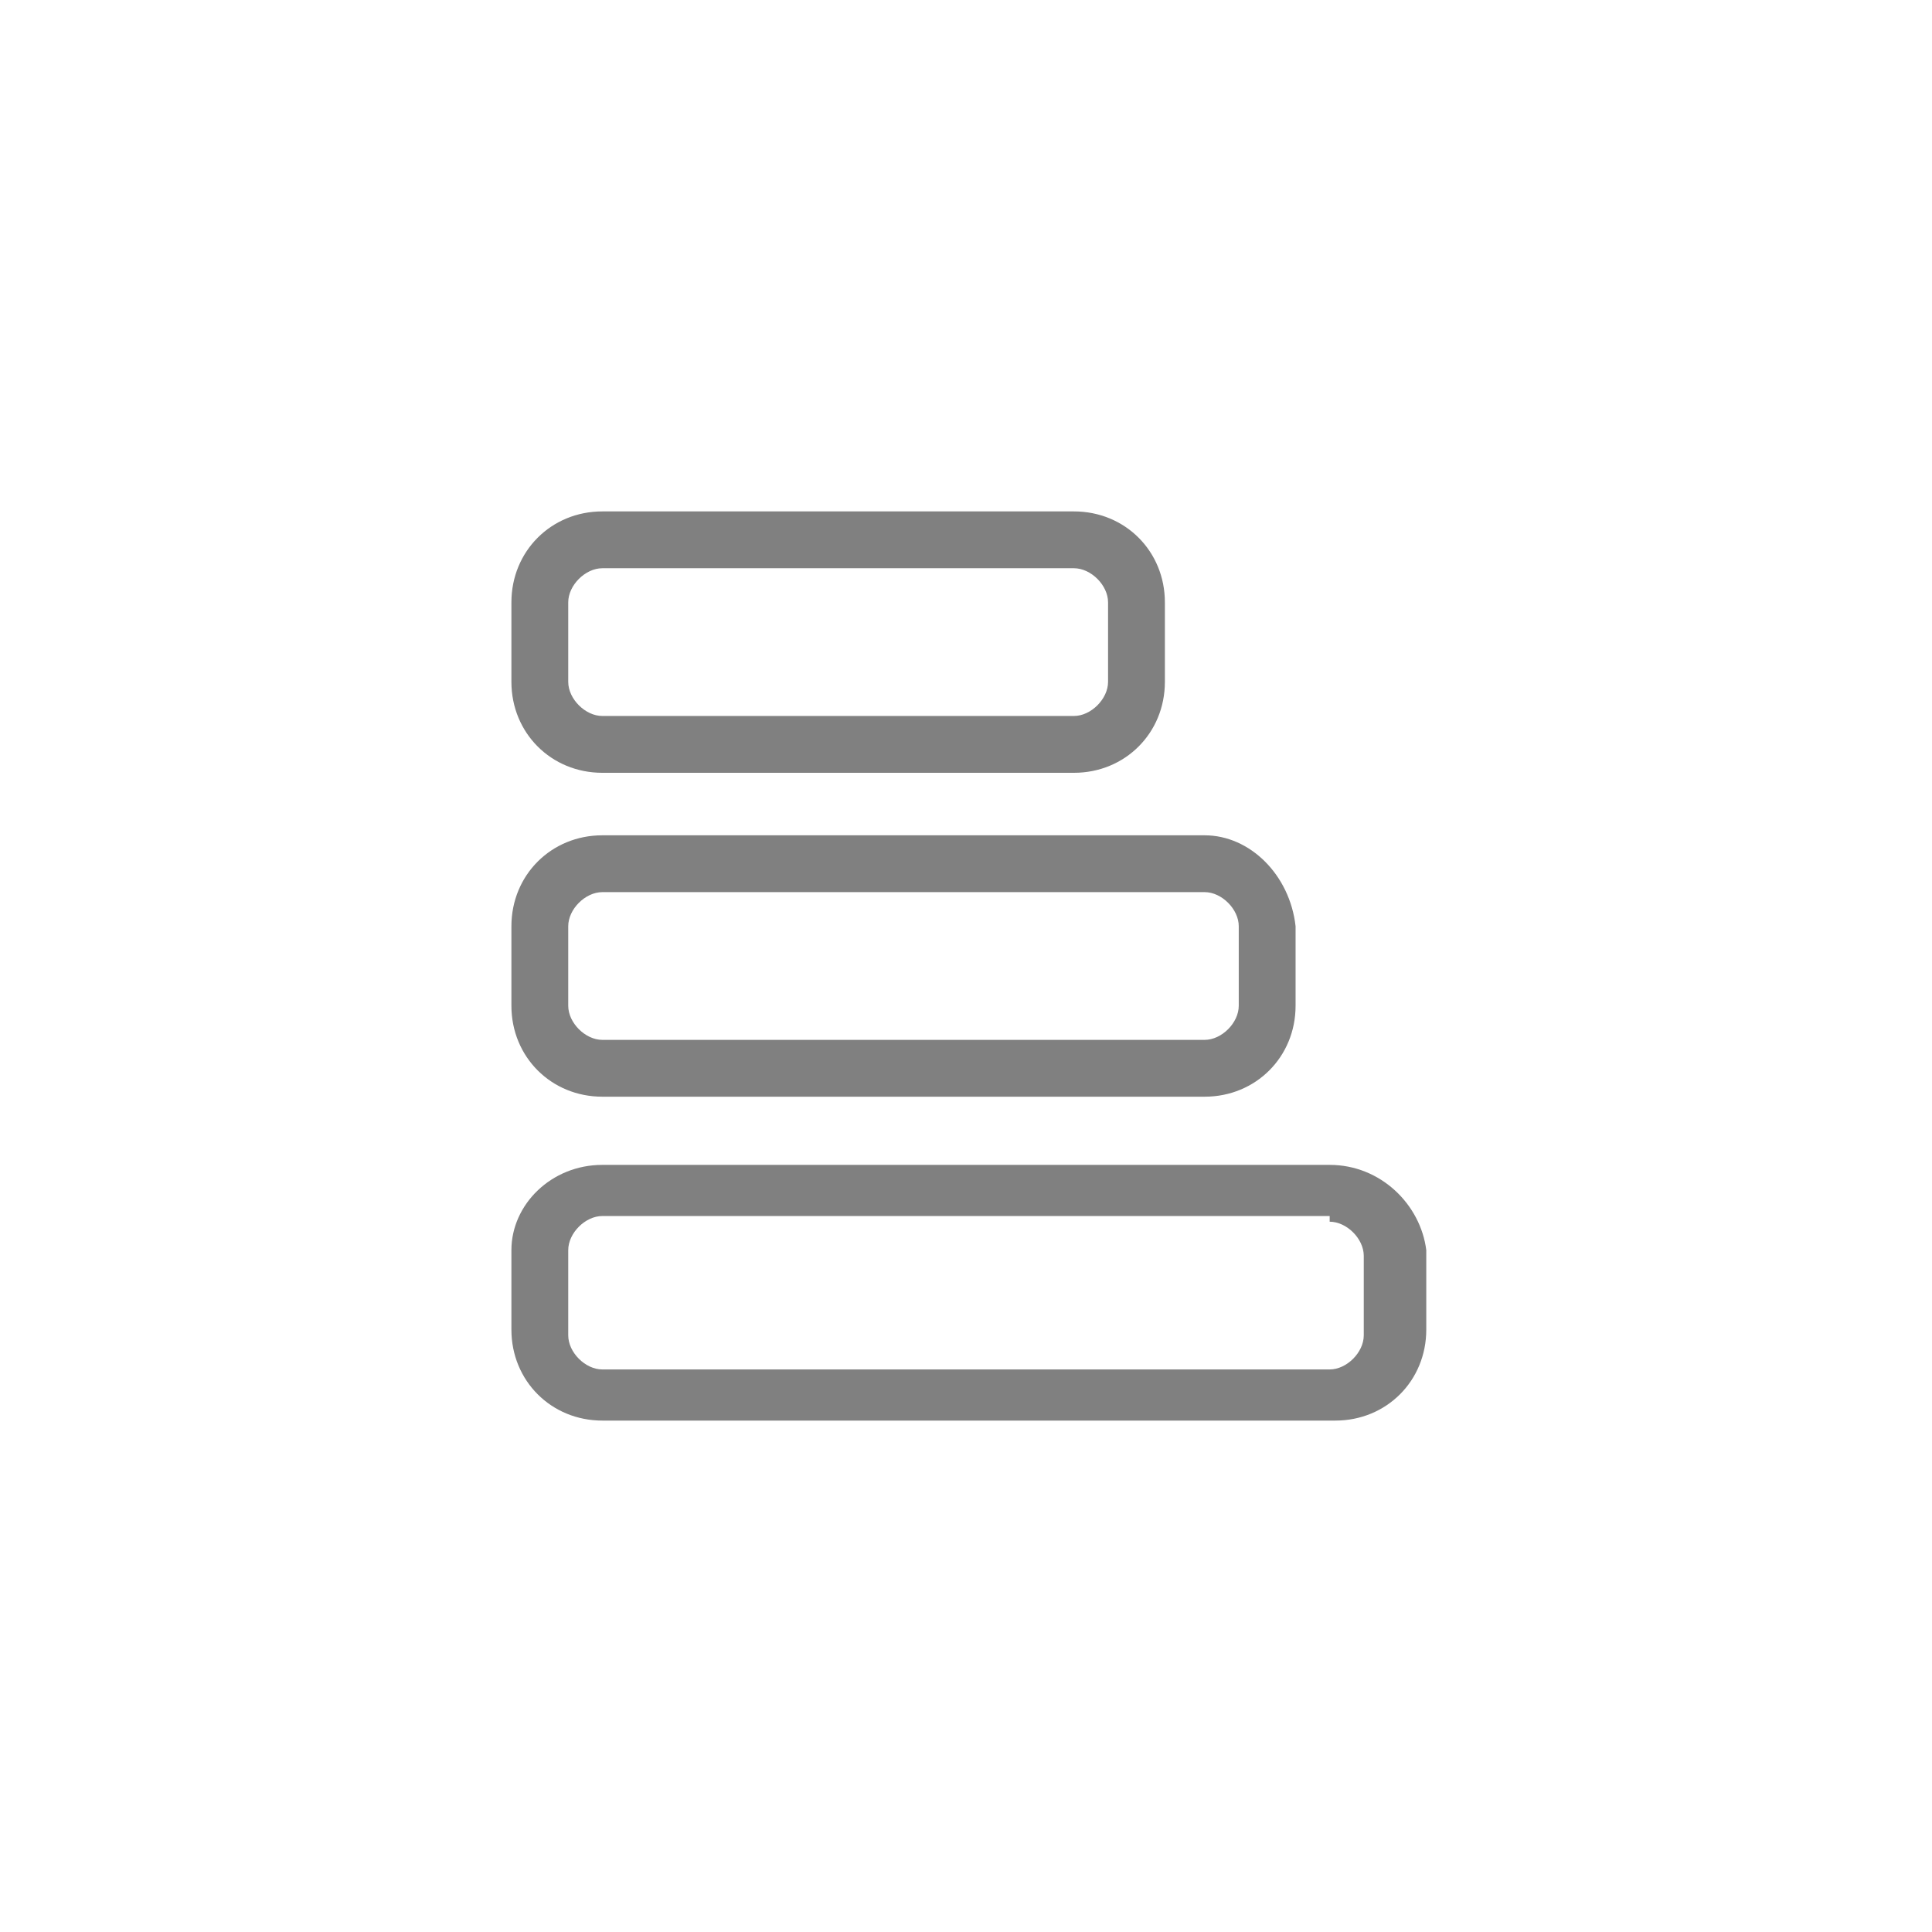
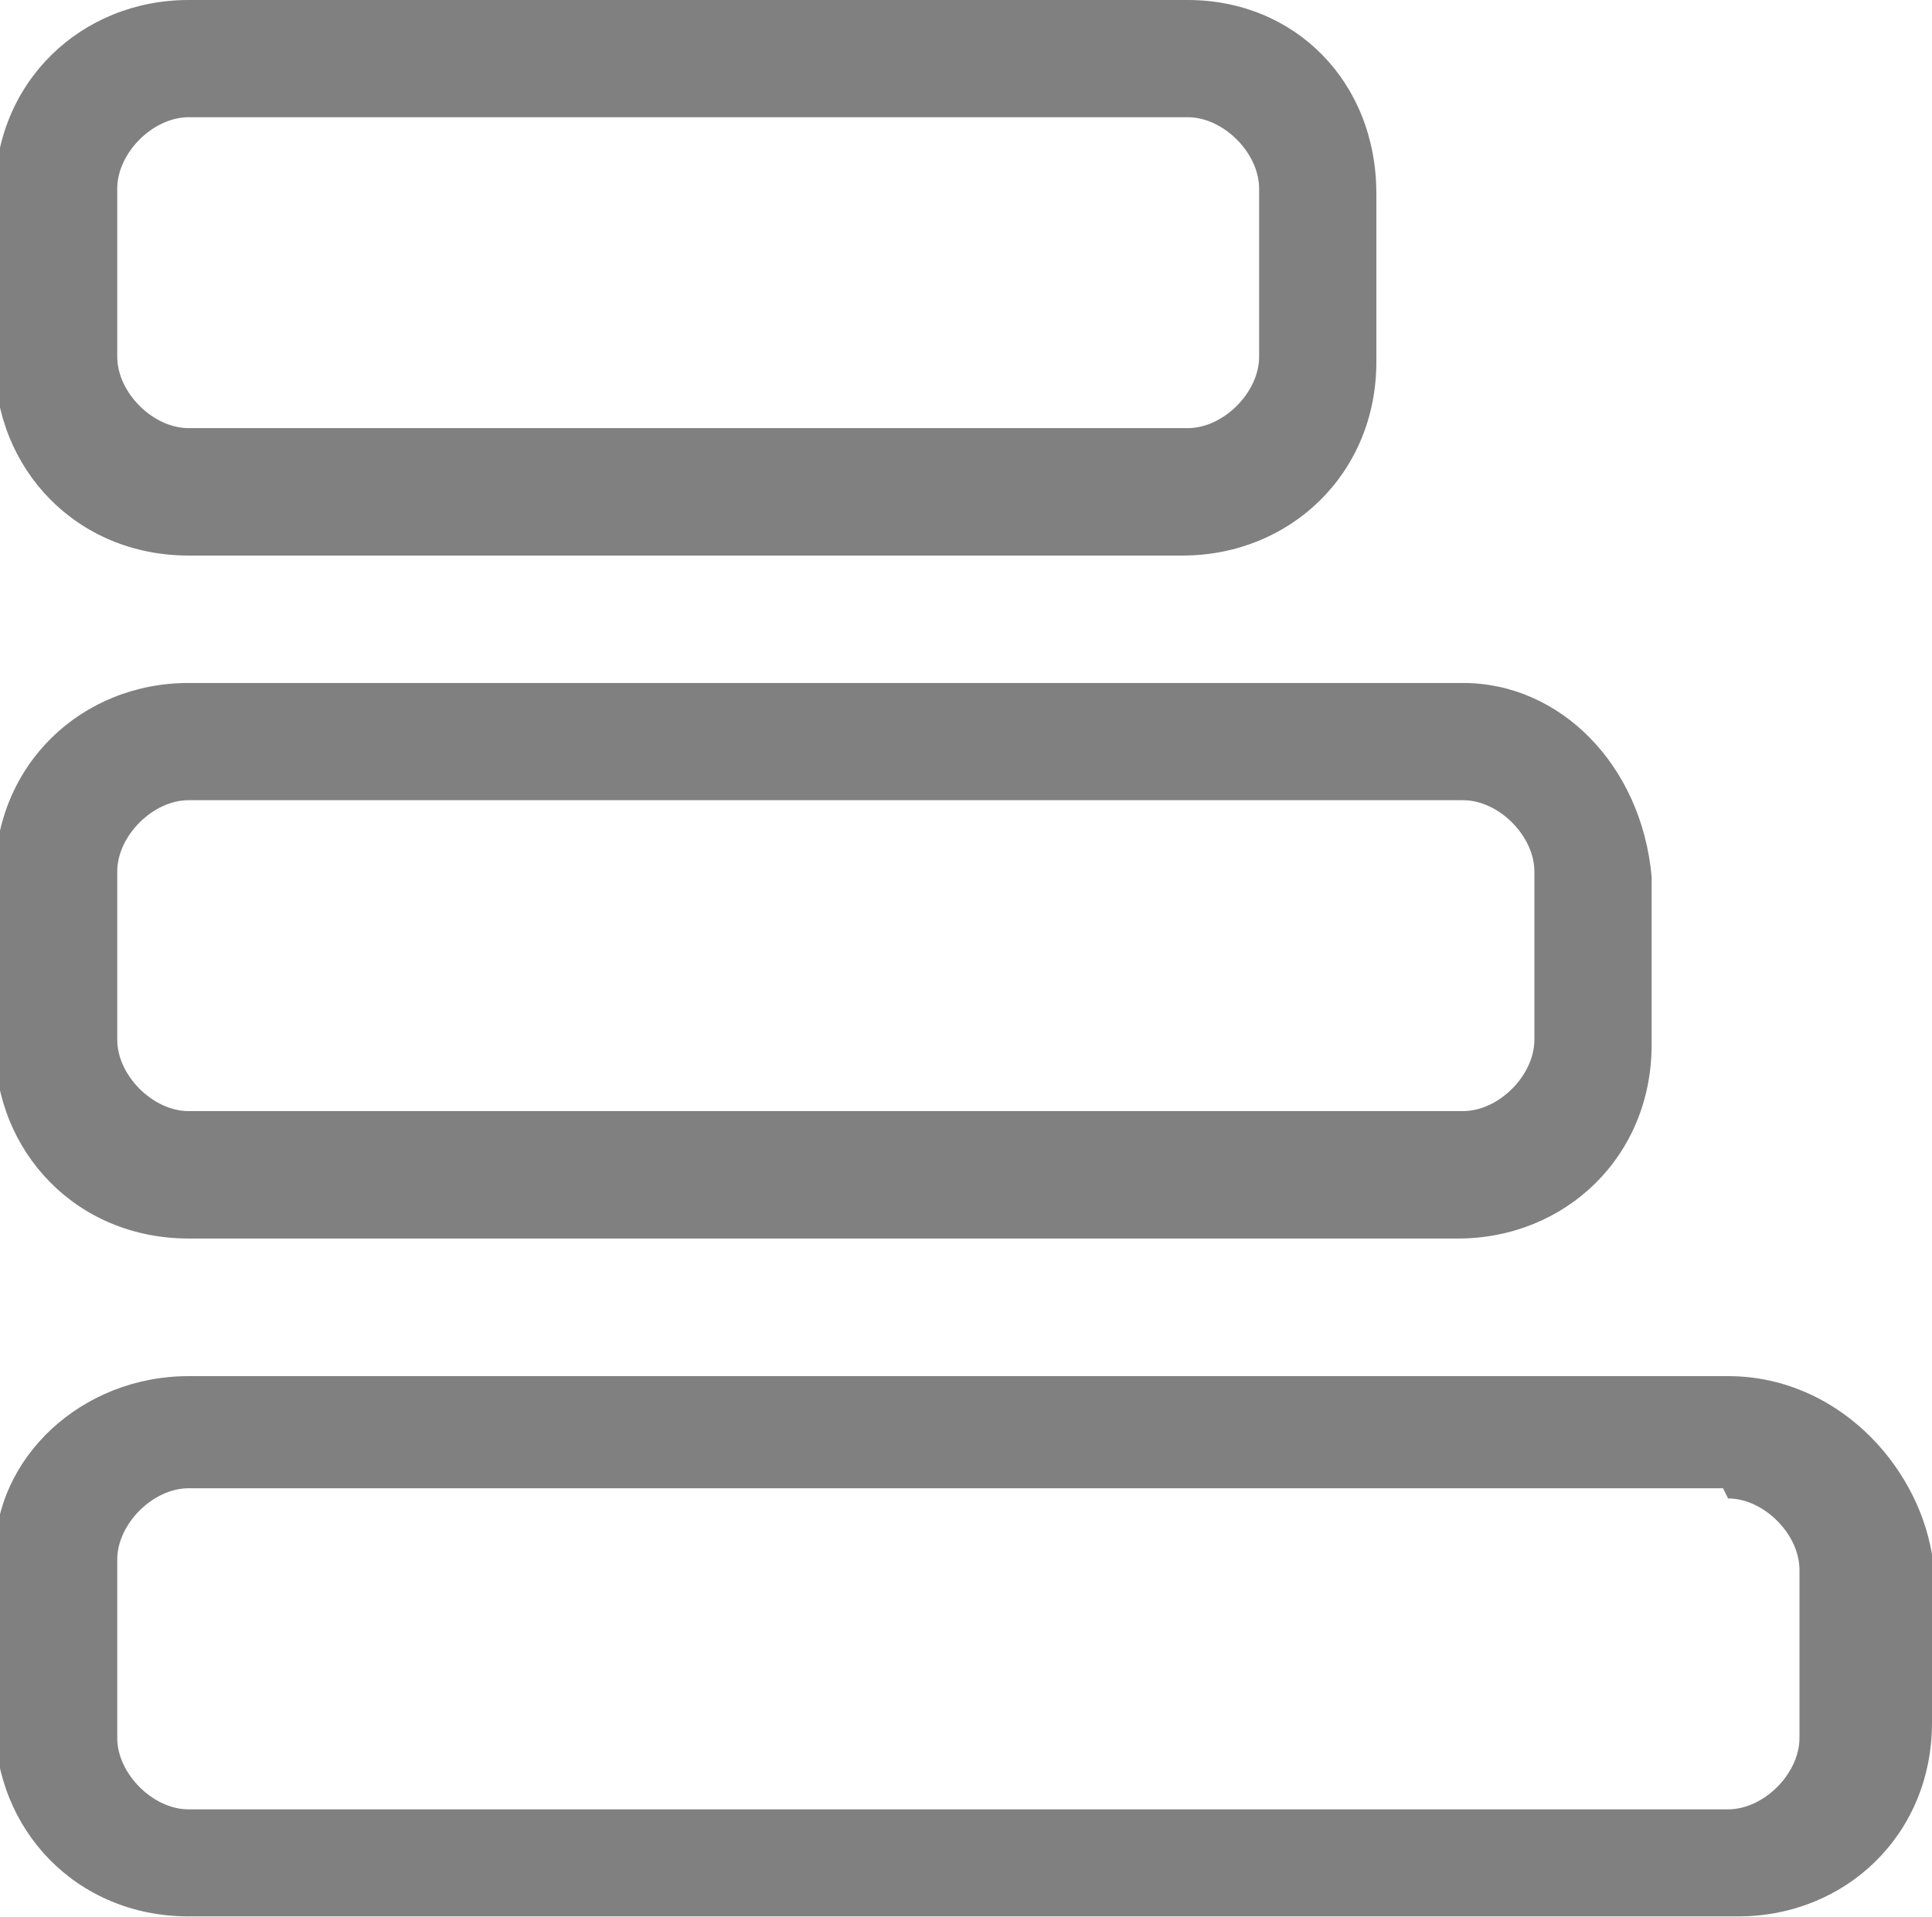
- <svg xmlns="http://www.w3.org/2000/svg" version="1.1" baseProfile="basic" id="图层_1" x="0px" y="0px" viewBox="0 0 34 34" xml:space="preserve">
+ <svg xmlns="http://www.w3.org/2000/svg" version="1.1" id="图层_1" x="0px" y="0px" viewBox="21.2 21.2 37.9 37.6" enable-background="new 21.2 21.2 37.9 37.6" xml:space="preserve">
  <g>
-     <path fill="#808080" d="M18.9,10c0.3,0,0.6,0.3,0.6,0.6V12c0,0.3-0.3,0.6-0.6,0.6h-8.3c-0.3,0-0.6-0.3-0.6-0.6v-1.4   c0-0.3,0.3-0.6,0.6-0.6H18.9 M18.9,9h-8.3C9.7,9,9,9.7,9,10.6V12c0,0.9,0.7,1.6,1.6,1.6h8.3c0.9,0,1.6-0.7,1.6-1.6v-1.4   C20.5,9.7,19.8,9,18.9,9L18.9,9z" />
-     <path fill="#808080" d="M21.2,15.7c0.3,0,0.6,0.3,0.6,0.6v1.4c0,0.3-0.3,0.6-0.6,0.6H10.6c-0.3,0-0.6-0.3-0.6-0.6v-1.4   c0-0.3,0.3-0.6,0.6-0.6H21.2 M21.2,14.7H10.6c-0.9,0-1.6,0.7-1.6,1.6v1.4c0,0.9,0.7,1.6,1.6,1.6h10.6c0.9,0,1.6-0.7,1.6-1.6v-1.4   C22.7,15.4,22,14.7,21.2,14.7L21.2,14.7z" />
-     <path fill="#808080" d="M23.4,21.5c0.3,0,0.6,0.3,0.6,0.6v1.4c0,0.3-0.3,0.6-0.6,0.6H10.6c-0.3,0-0.6-0.3-0.6-0.6V22   c0-0.3,0.3-0.6,0.6-0.6H23.4 M23.4,20.5H10.6C9.7,20.5,9,21.2,9,22v1.4c0,0.9,0.7,1.6,1.6,1.6h12.9c0.9,0,1.6-0.7,1.6-1.6V22   C25,21.2,24.3,20.5,23.4,20.5L23.4,20.5z" />
+     <path fill="#808080" d="M44.5,23.5c0.7,0,1.4,0.7,1.4,1.4v3.3c0,0.7-0.7,1.4-1.4,1.4H24.9c-0.7,0-1.4-0.7-1.4-1.4v-3.3   c0-0.7,0.7-1.4,1.4-1.4H44.5 M44.5,21.2H24.9c-2.1,0-3.8,1.6-3.8,3.8v3.3c0,2.1,1.6,3.8,3.8,3.8h19.5c2.1,0,3.8-1.6,3.8-3.8v-3.3   C48.2,22.8,46.6,21.2,44.5,21.2L44.5,21.2z" />
+     <path fill="#808080" d="M49.9,36.9c0.7,0,1.4,0.7,1.4,1.4v3.3c0,0.7-0.7,1.4-1.4,1.4H24.9c-0.7,0-1.4-0.7-1.4-1.4v-3.3   c0-0.7,0.7-1.4,1.4-1.4H49.9 M49.9,34.6H24.9c-2.1,0-3.8,1.6-3.8,3.8v3.3c0,2.1,1.6,3.8,3.8,3.8h24.9c2.1,0,3.8-1.6,3.8-3.8v-3.3   C53.4,36.2,51.8,34.6,49.9,34.6L49.9,34.6z" />
+     <path fill="#808080" d="M55.1,50.6c0.7,0,1.4,0.7,1.4,1.4v3.3c0,0.7-0.7,1.4-1.4,1.4H24.9c-0.7,0-1.4-0.7-1.4-1.4v-3.5   c0-0.7,0.7-1.4,1.4-1.4h30.1 M55.1,48.2H24.9c-2.1,0-3.8,1.6-3.8,3.5v3.3c0,2.1,1.6,3.8,3.8,3.8h30.4c2.1,0,3.8-1.6,3.8-3.8v-3.3   C58.8,49.9,57.2,48.2,55.1,48.2L55.1,48.2z" />
  </g>
</svg>
